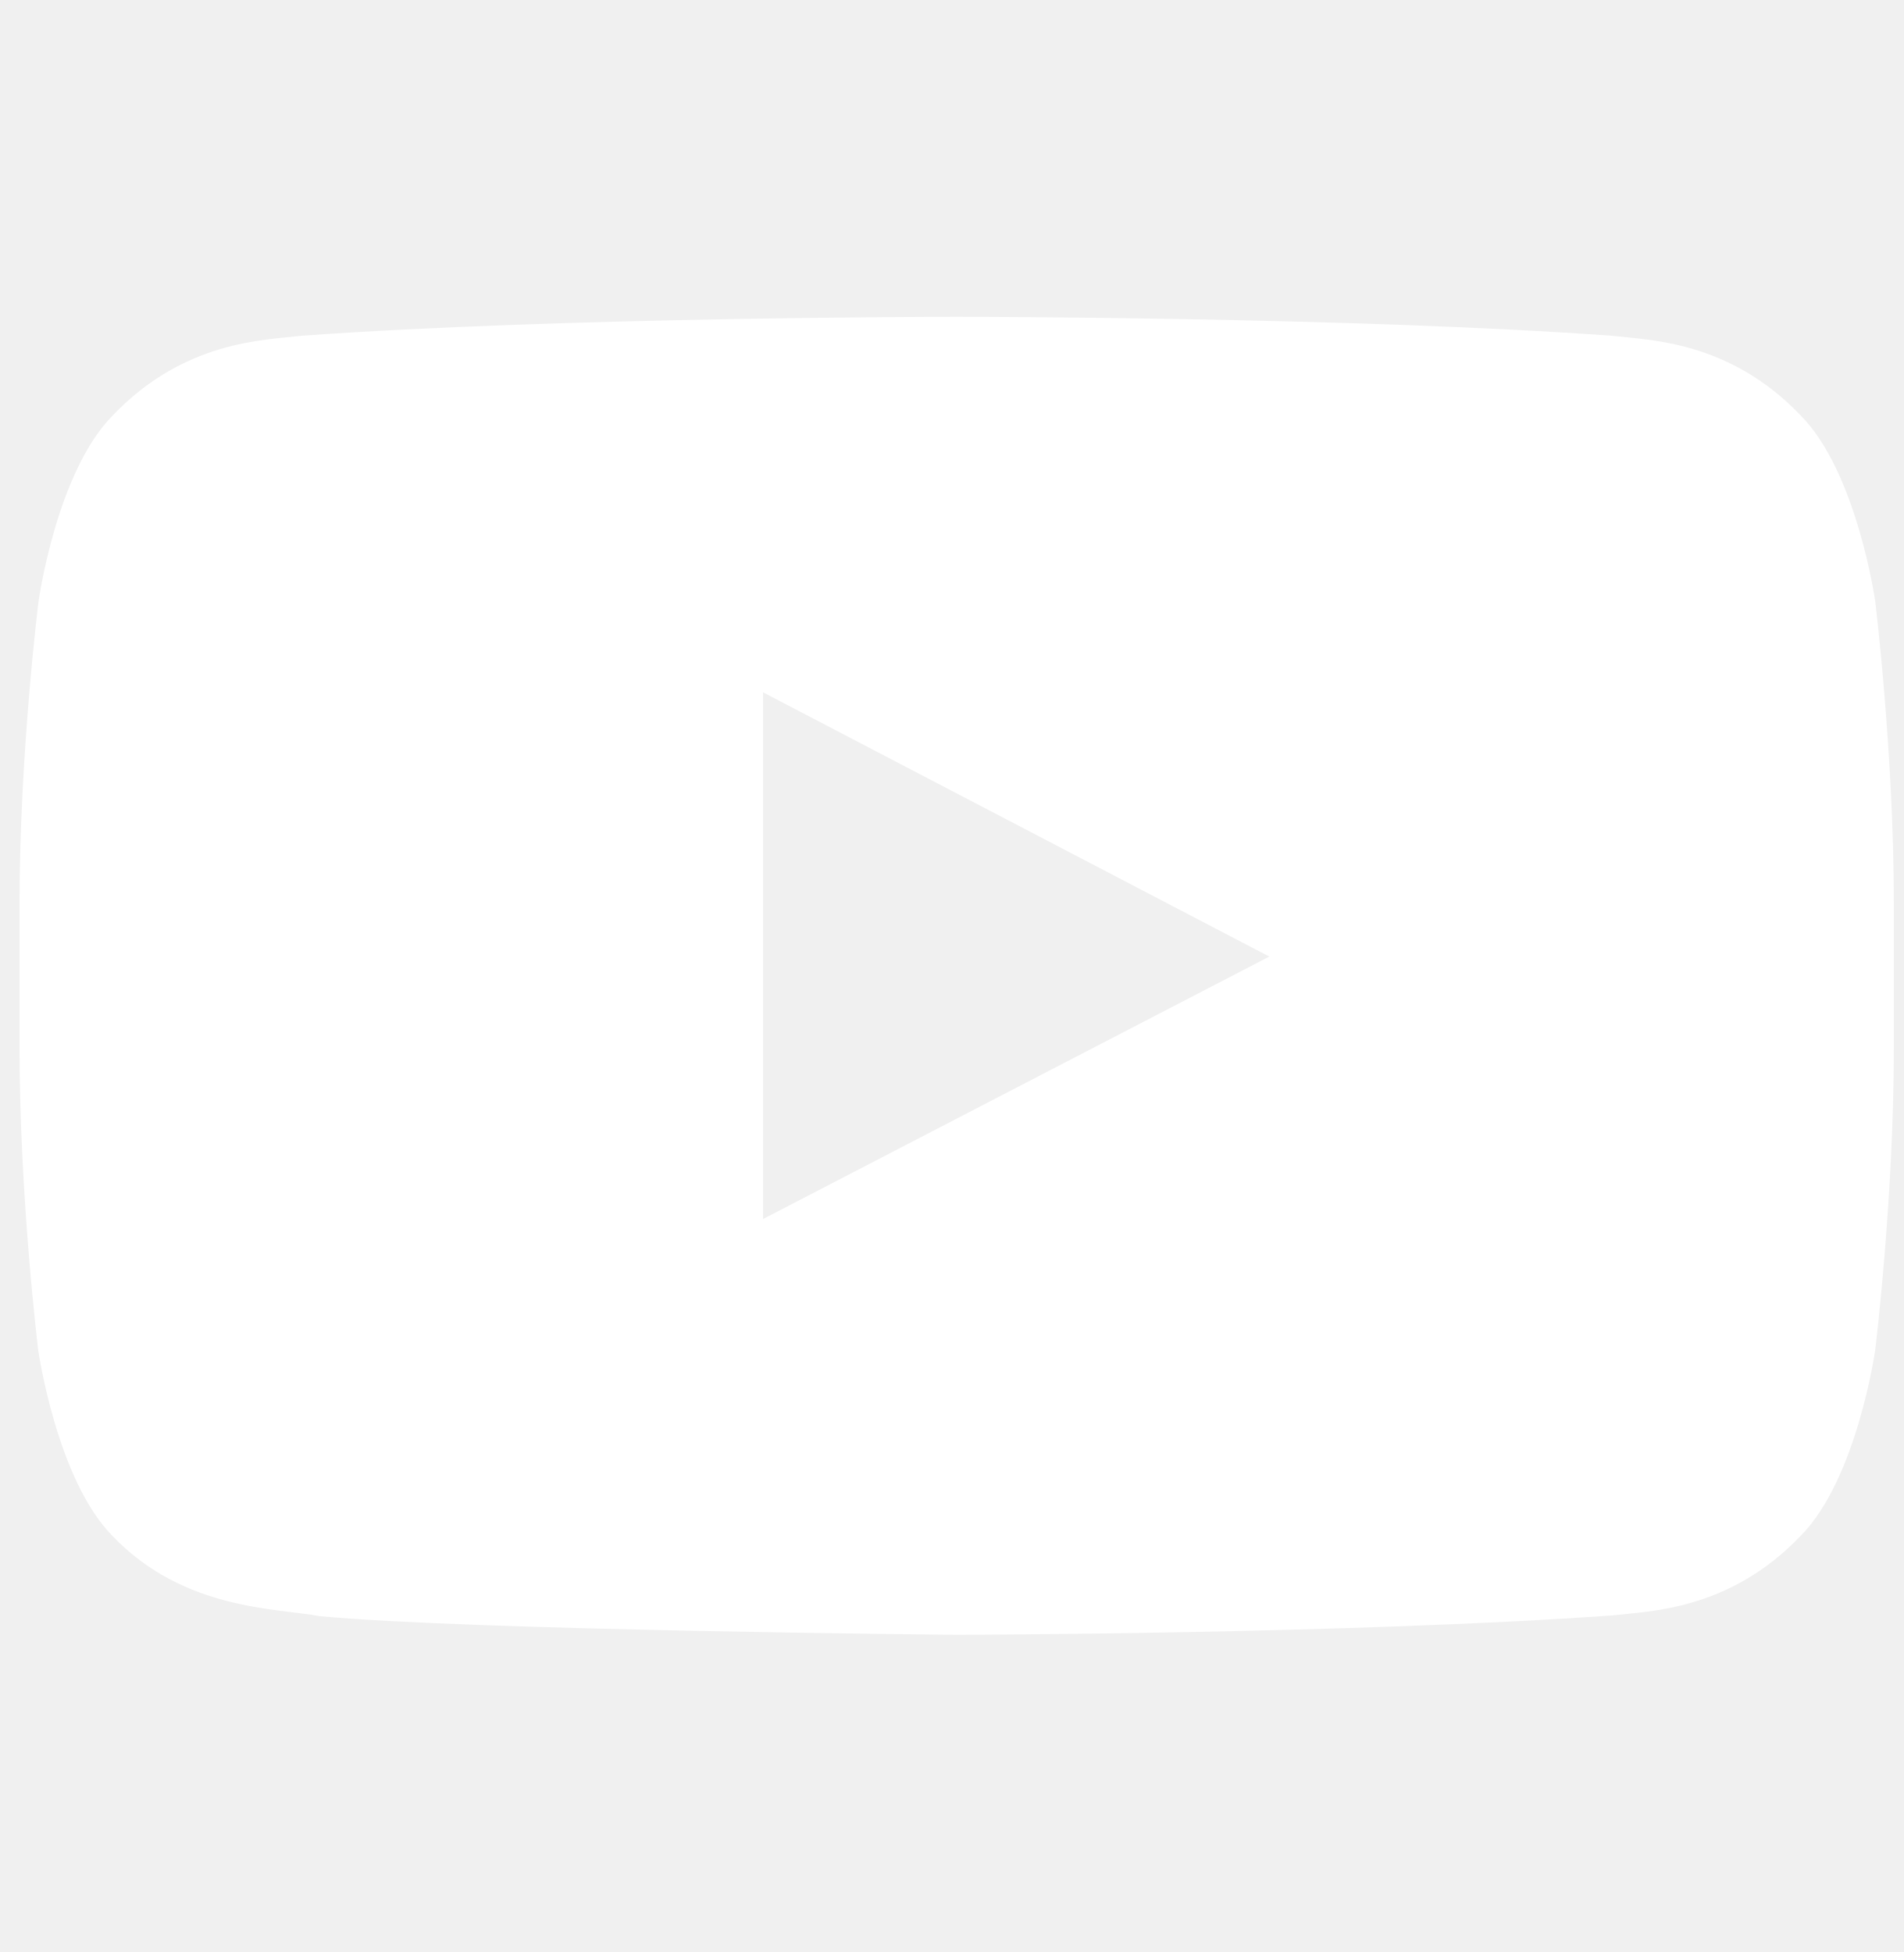
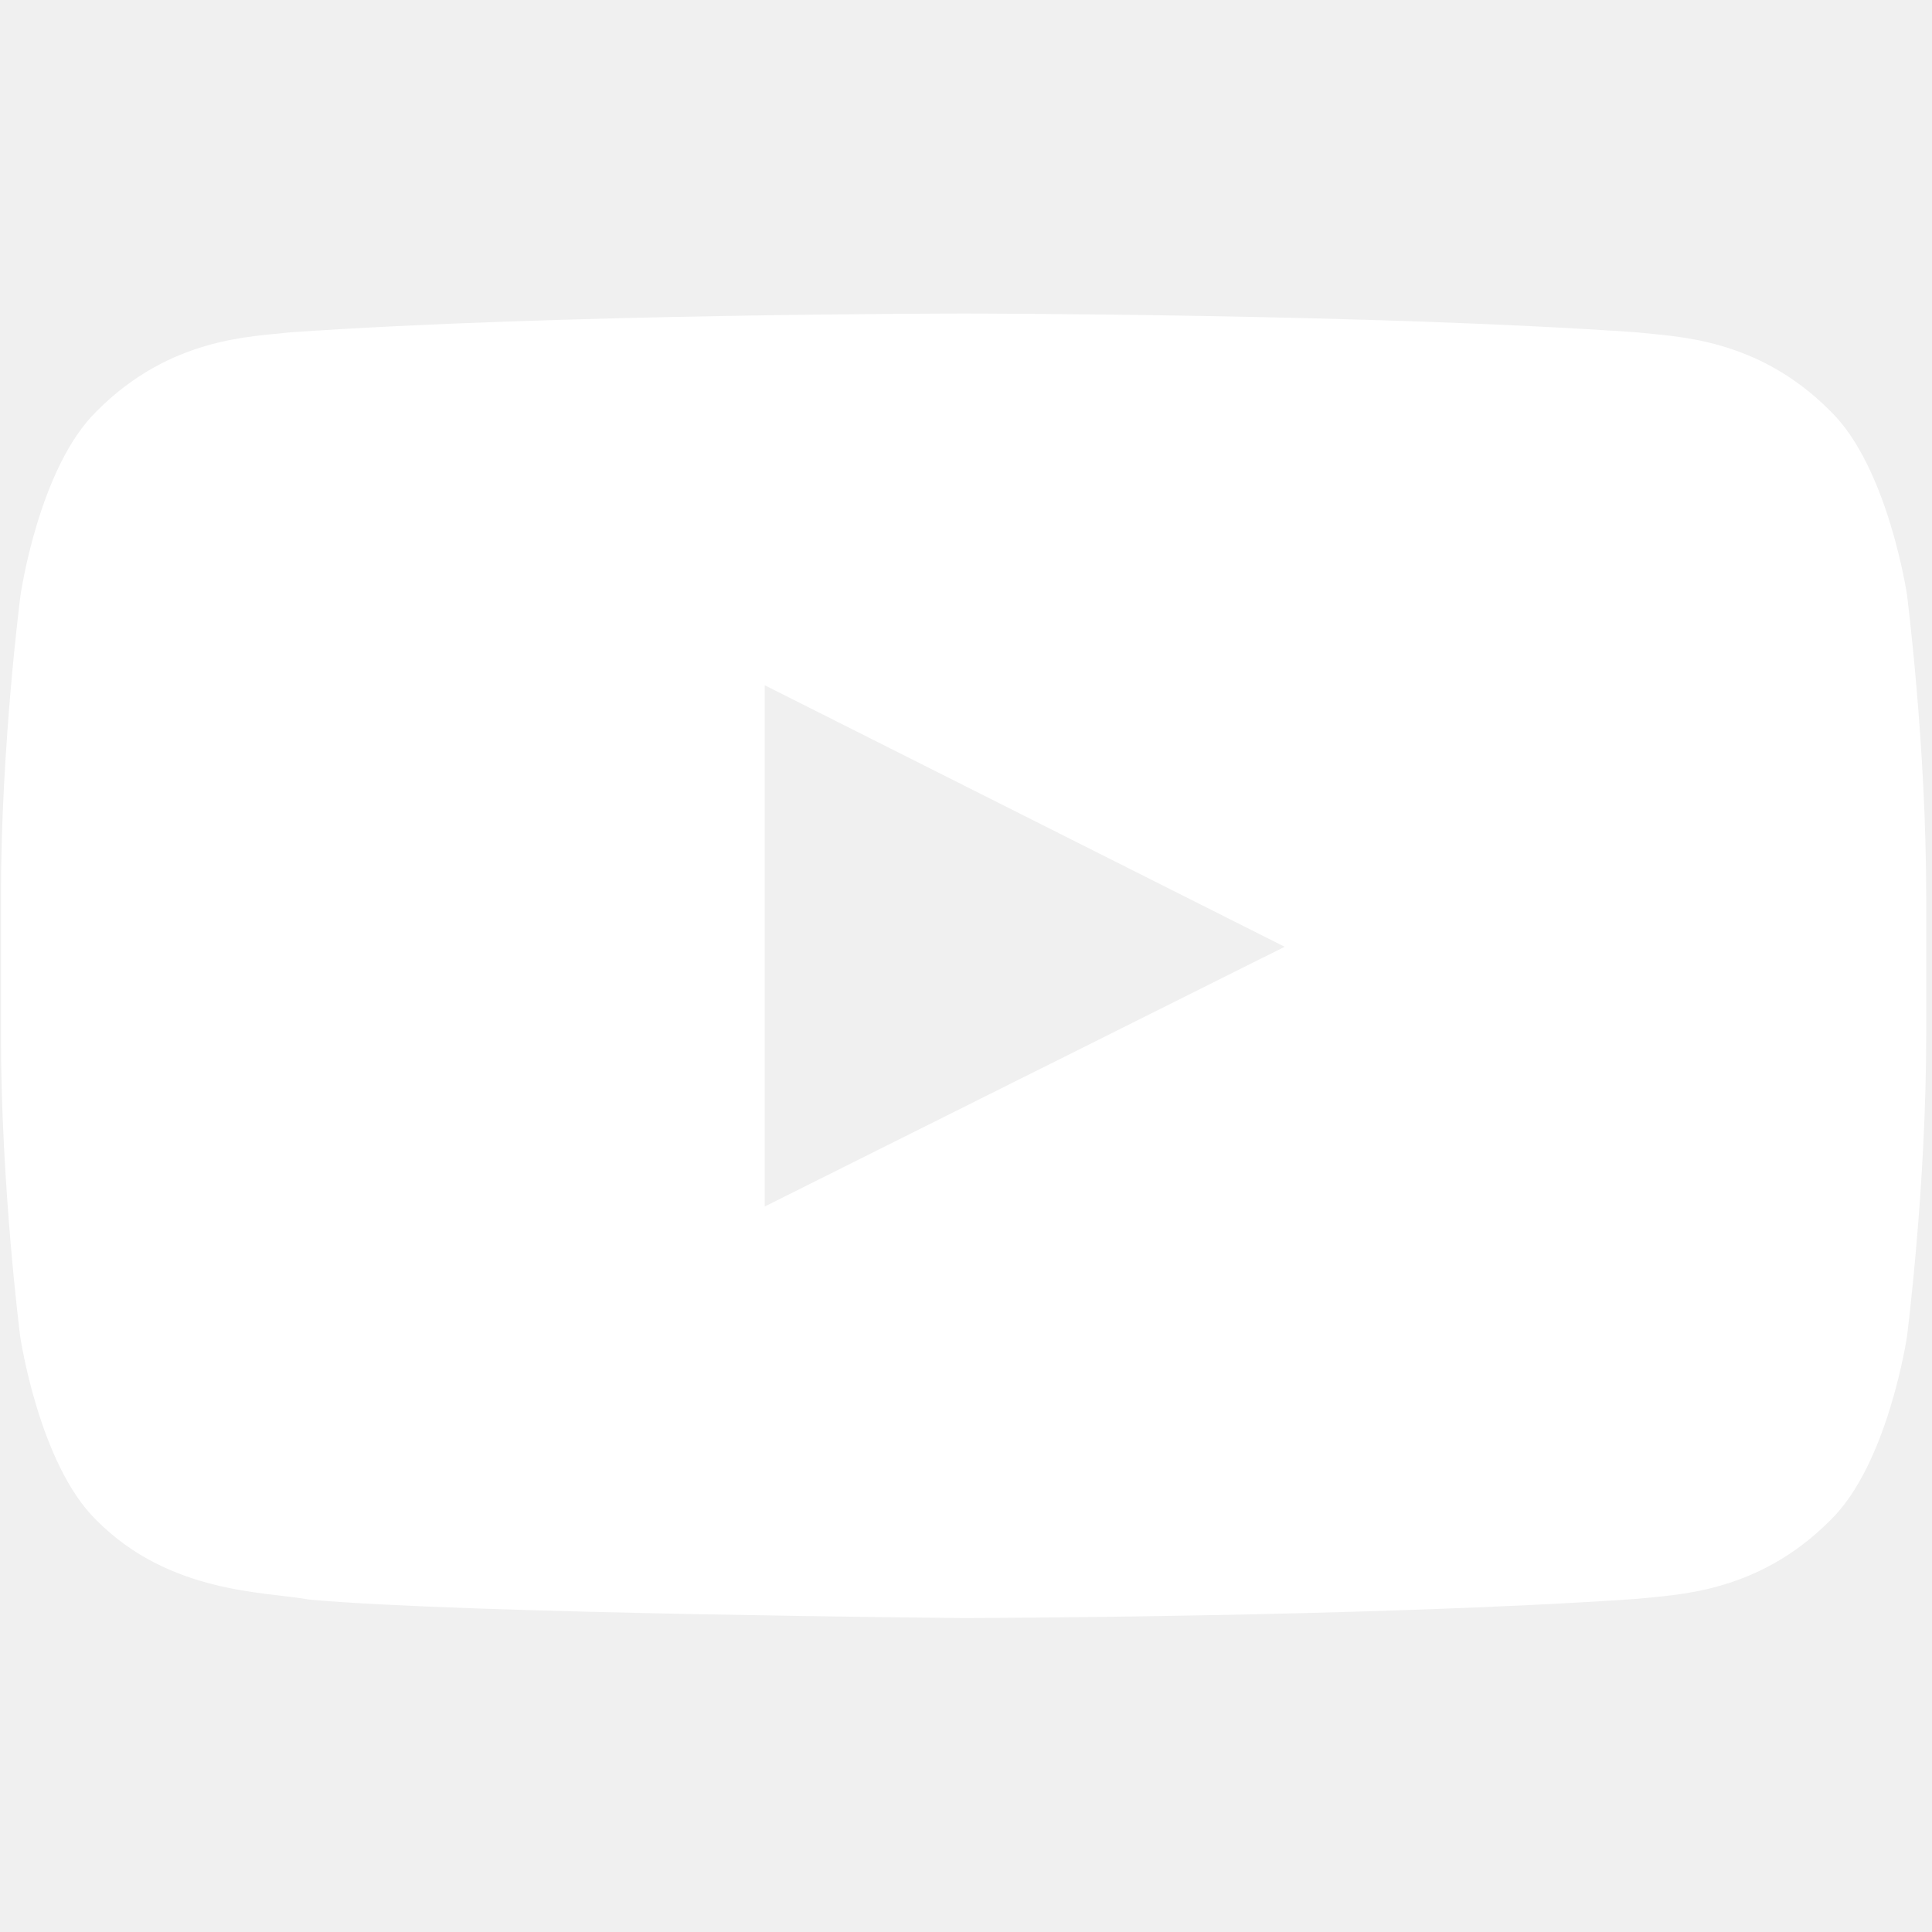
- <svg xmlns="http://www.w3.org/2000/svg" width="39" height="40" viewBox="0 0 39 40" fill="none">
-   <g clip-path="url(#clip0_717_2673)">
-     <path d="M38.418 12.32C38.418 12.32 38.043 9.672 36.888 8.51C35.425 6.98 33.79 6.972 33.04 6.882C27.67 6.492 19.608 6.492 19.608 6.492H19.593C19.593 6.492 11.53 6.492 6.16 6.882C5.41 6.972 3.775 6.98 2.313 8.51C1.158 9.672 0.79 12.32 0.79 12.32C0.79 12.32 0.4 15.432 0.4 18.537V21.447C0.4 24.552 0.783 27.665 0.783 27.665C0.783 27.665 1.158 30.312 2.305 31.475C3.768 33.005 5.688 32.952 6.543 33.117C9.618 33.41 19.6 33.5 19.6 33.5C19.6 33.5 27.67 33.485 33.04 33.102C33.79 33.012 35.425 33.005 36.888 31.475C38.043 30.312 38.418 27.665 38.418 27.665C38.418 27.665 38.8 24.56 38.8 21.447V18.537C38.8 15.432 38.418 12.32 38.418 12.32ZM15.633 24.98V14.187L26.005 19.602L15.633 24.98Z" fill="white" />
+ <svg xmlns="http://www.w3.org/2000/svg" width="40" height="40" viewBox="0 0 40 40" fill="none">
+   <g clip-path="url(#clip0_361_448)">
+     <path d="M39.483 12.32C39.483 12.32 39.093 9.672 37.895 8.51C36.376 6.98 34.679 6.972 33.901 6.882C28.327 6.492 19.958 6.492 19.958 6.492H19.942C19.942 6.492 11.573 6.492 5.999 6.882C5.22 6.972 3.523 6.98 2.005 8.51C0.806 9.672 0.425 12.32 0.425 12.32C0.425 12.32 0.02 15.432 0.02 18.537V21.447C0.02 24.552 0.417 27.665 0.417 27.665C0.417 27.665 0.806 30.312 1.997 31.475C3.516 33.005 5.509 32.952 6.396 33.117C9.588 33.41 19.95 33.5 19.95 33.5C19.95 33.5 28.327 33.485 33.901 33.102C34.679 33.012 36.376 33.005 37.895 31.475C39.093 30.312 39.483 27.665 39.483 27.665C39.483 27.665 39.88 24.56 39.88 21.447V18.537C39.88 15.432 39.483 12.32 39.483 12.32ZM15.832 24.98V14.187L26.598 19.602L15.832 24.98Z" fill="white" />
  </g>
  <defs>
-     <clipPath id="clip0_717_2673">
-       <rect width="38.4" height="38.4" fill="white" transform="translate(0.400391 0.799805)" />
+     <clipPath id="clip0_361_448">
+       <rect width="39.86" height="38.4" fill="white" transform="translate(0.0200195 0.799561)" />
    </clipPath>
  </defs>
</svg>
